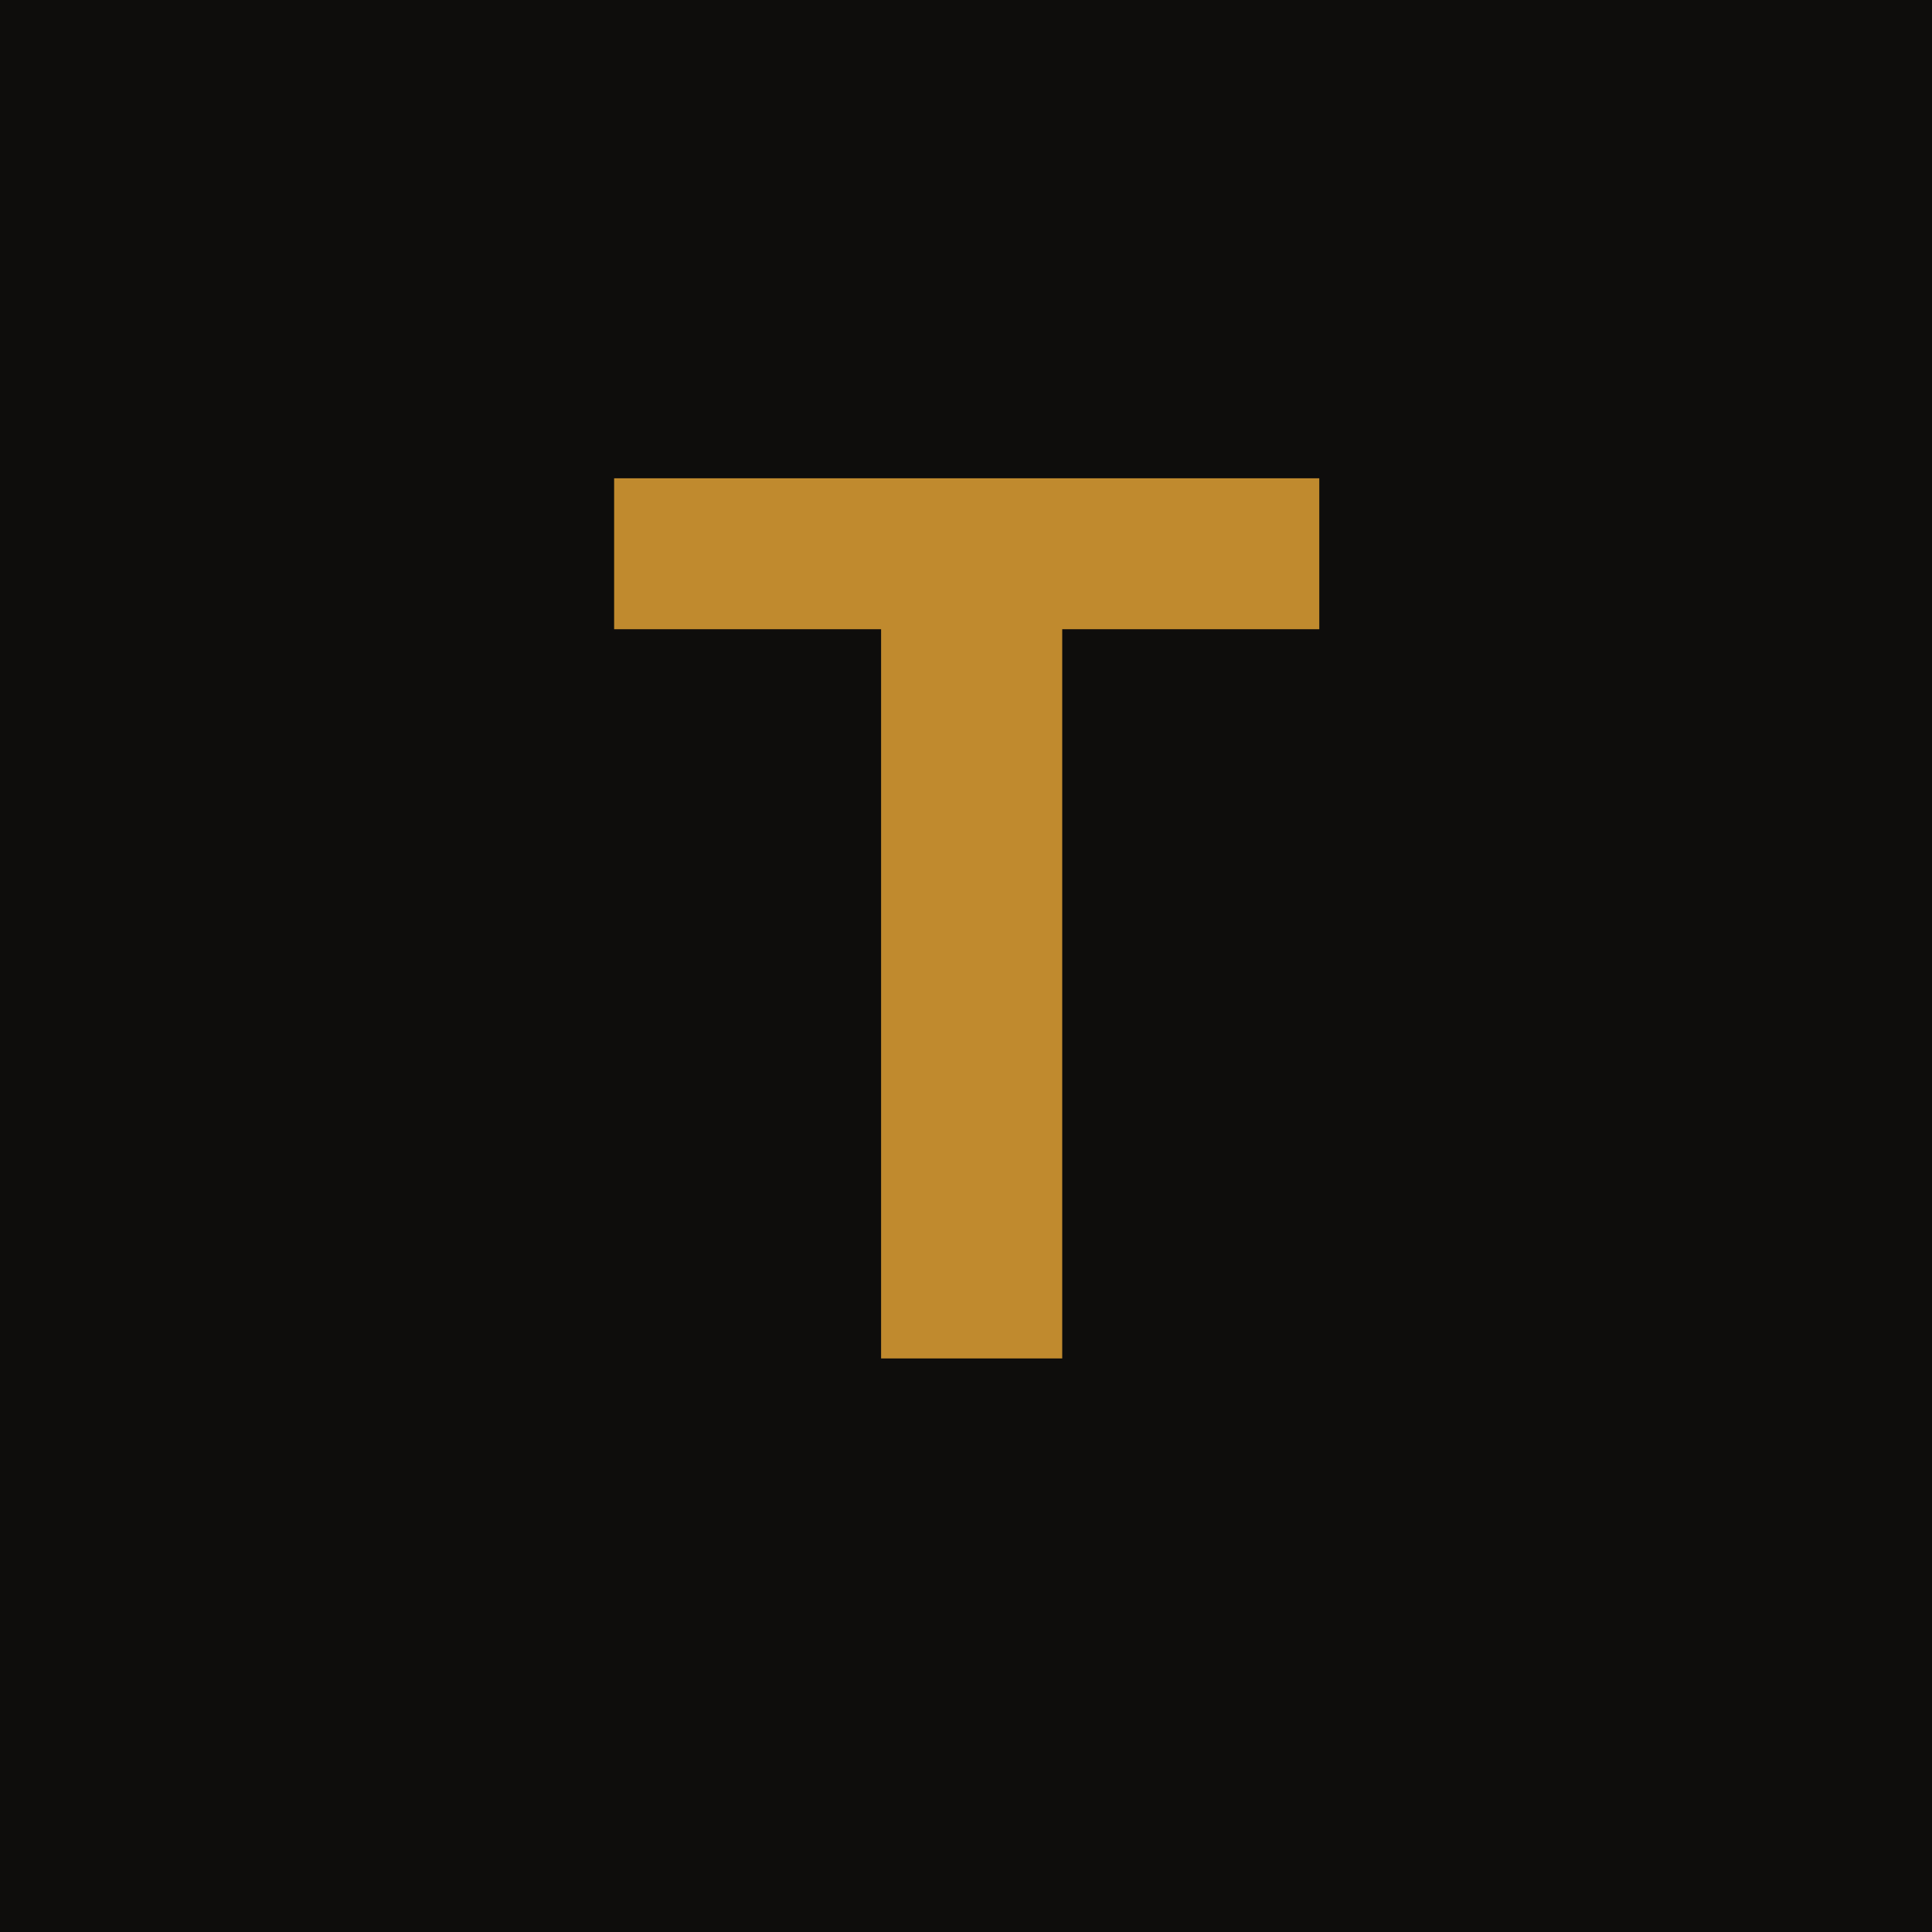
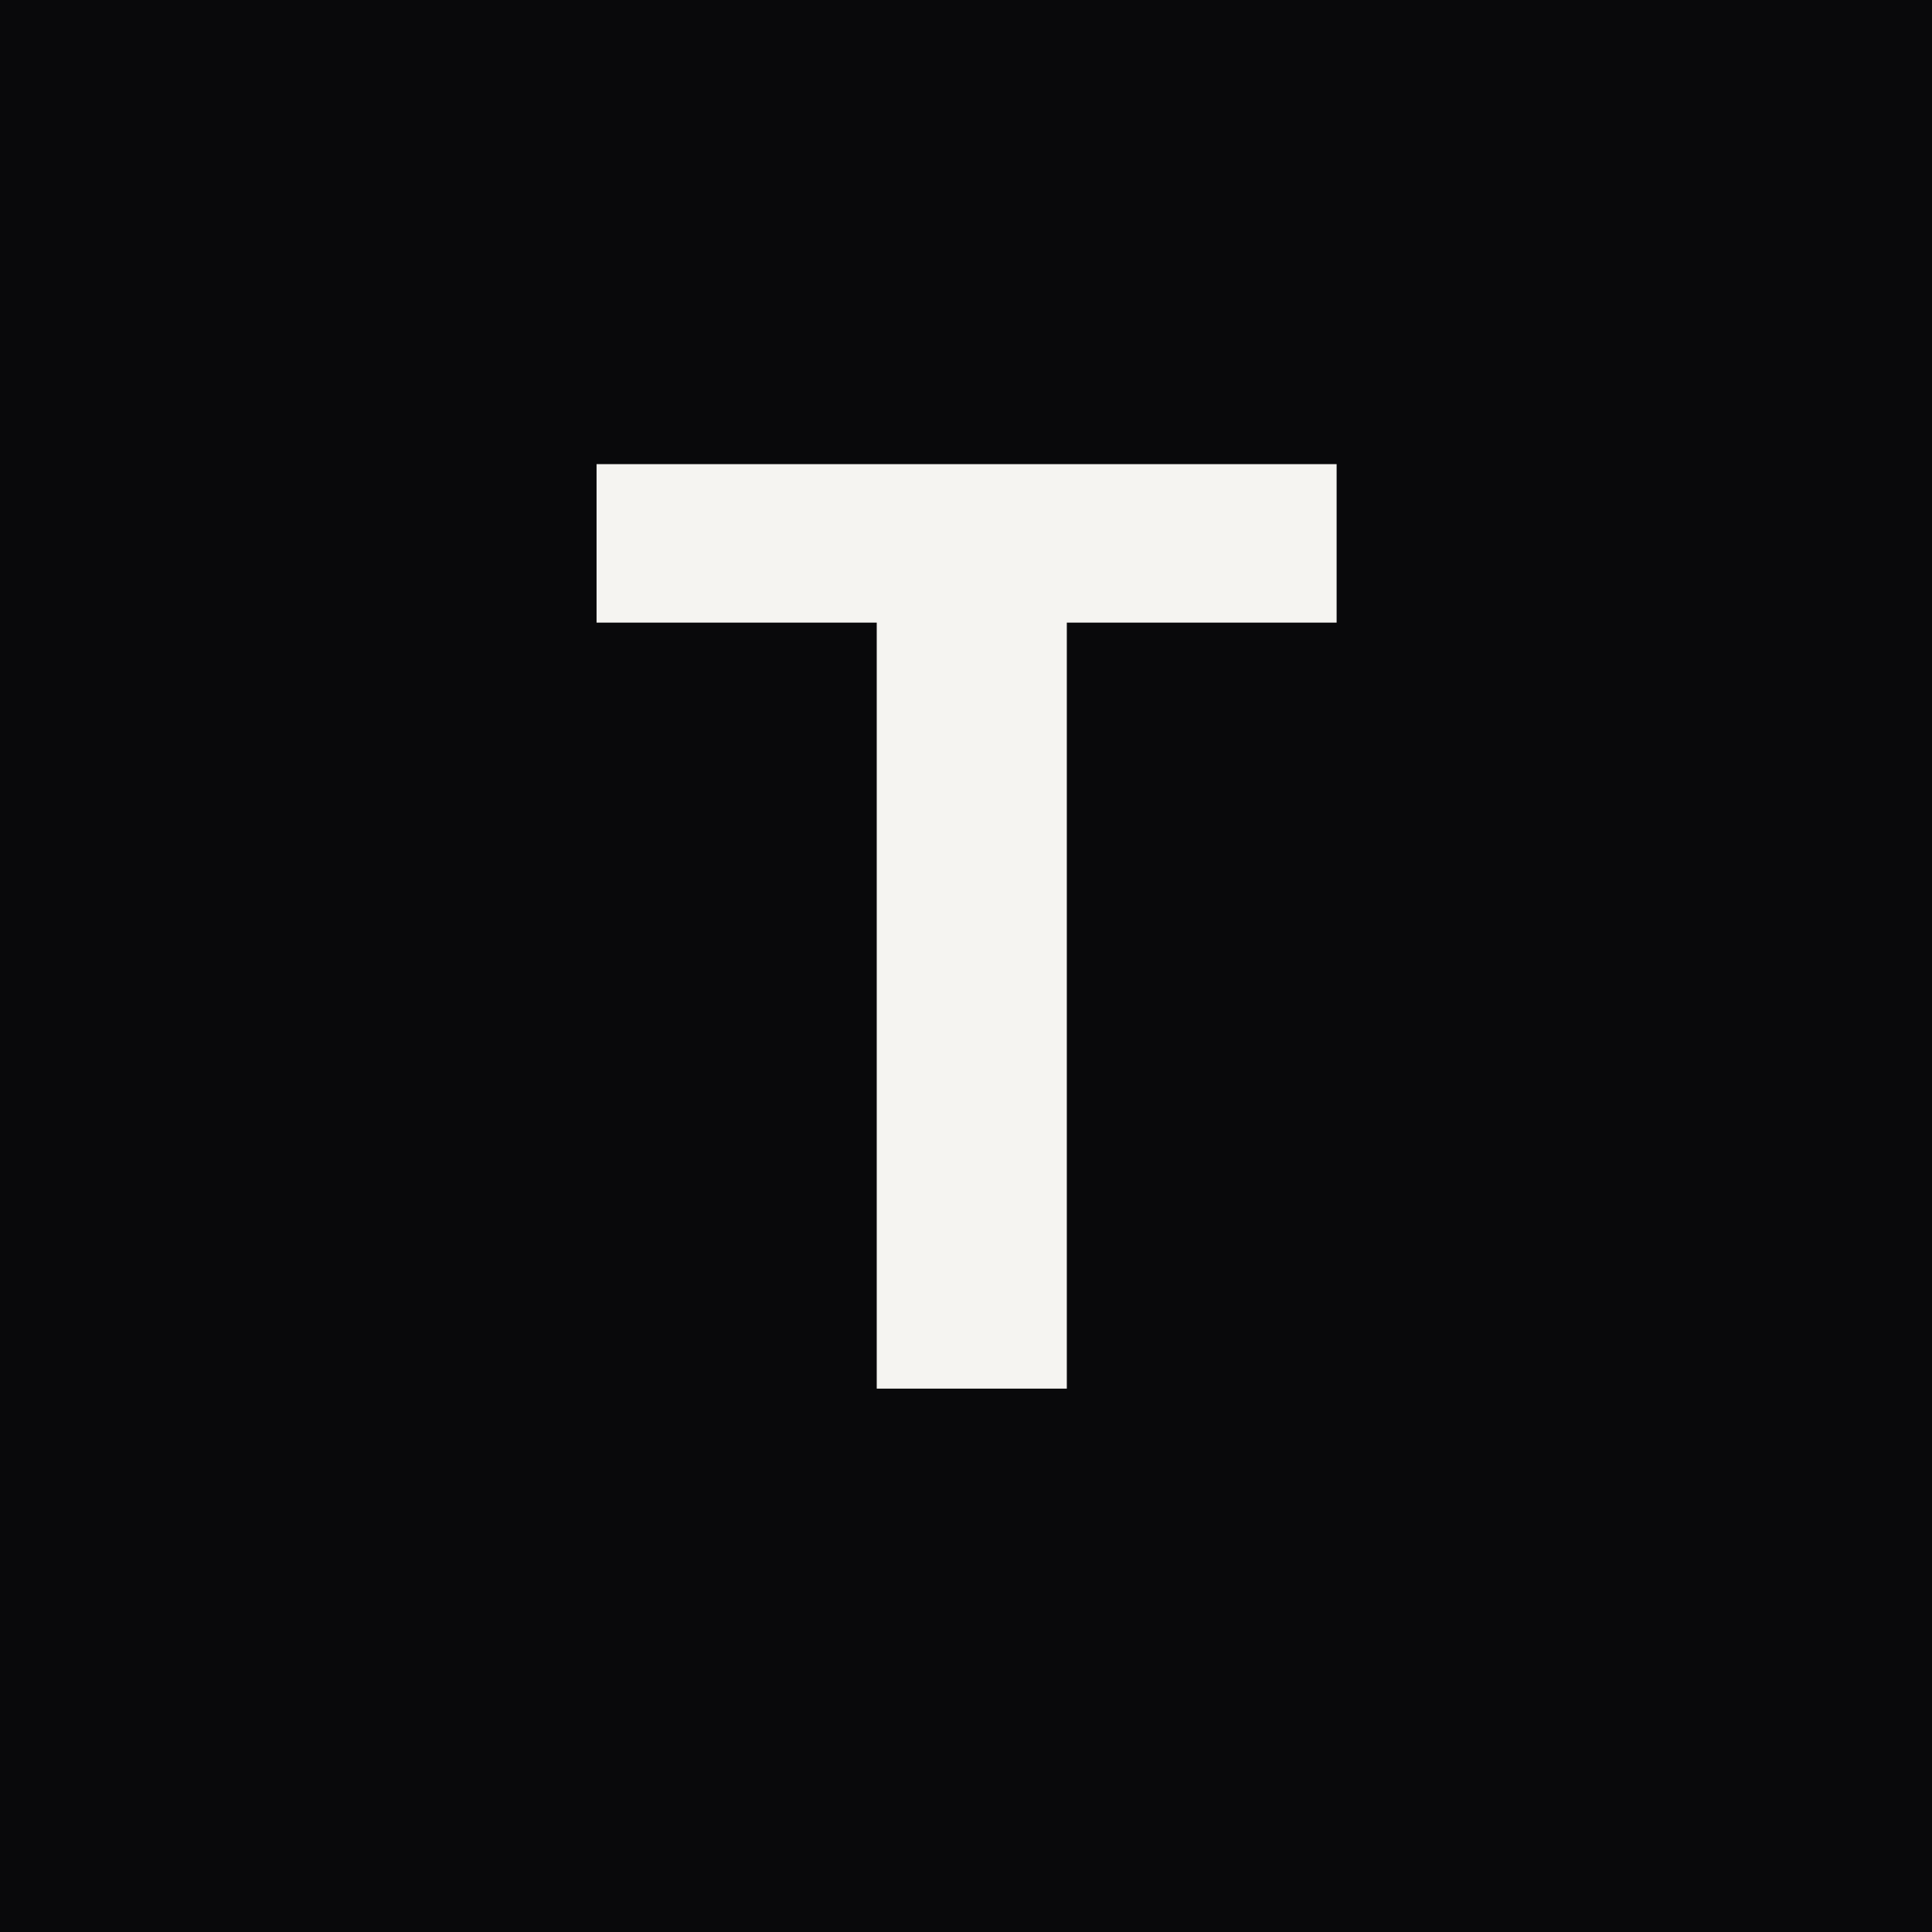
<svg xmlns="http://www.w3.org/2000/svg" viewBox="0 0 64 64">
-   <rect width="64" height="64" fill="#0E0D0C" />
-   <text x="32" y="45" font-family="Archivo, Helvetica, Arial, sans-serif" font-size="40" font-weight="800" fill="#C08A2E" text-anchor="middle" letter-spacing="-2">T</text>
+   <rect width="64" height="64" fill="#09090B" />
+   <text x="32" y="46" font-family="Archivo, Helvetica, Arial, sans-serif" font-size="42" font-weight="900" fill="#F5F4F1" text-anchor="middle" letter-spacing="-2">T</text>
</svg>
